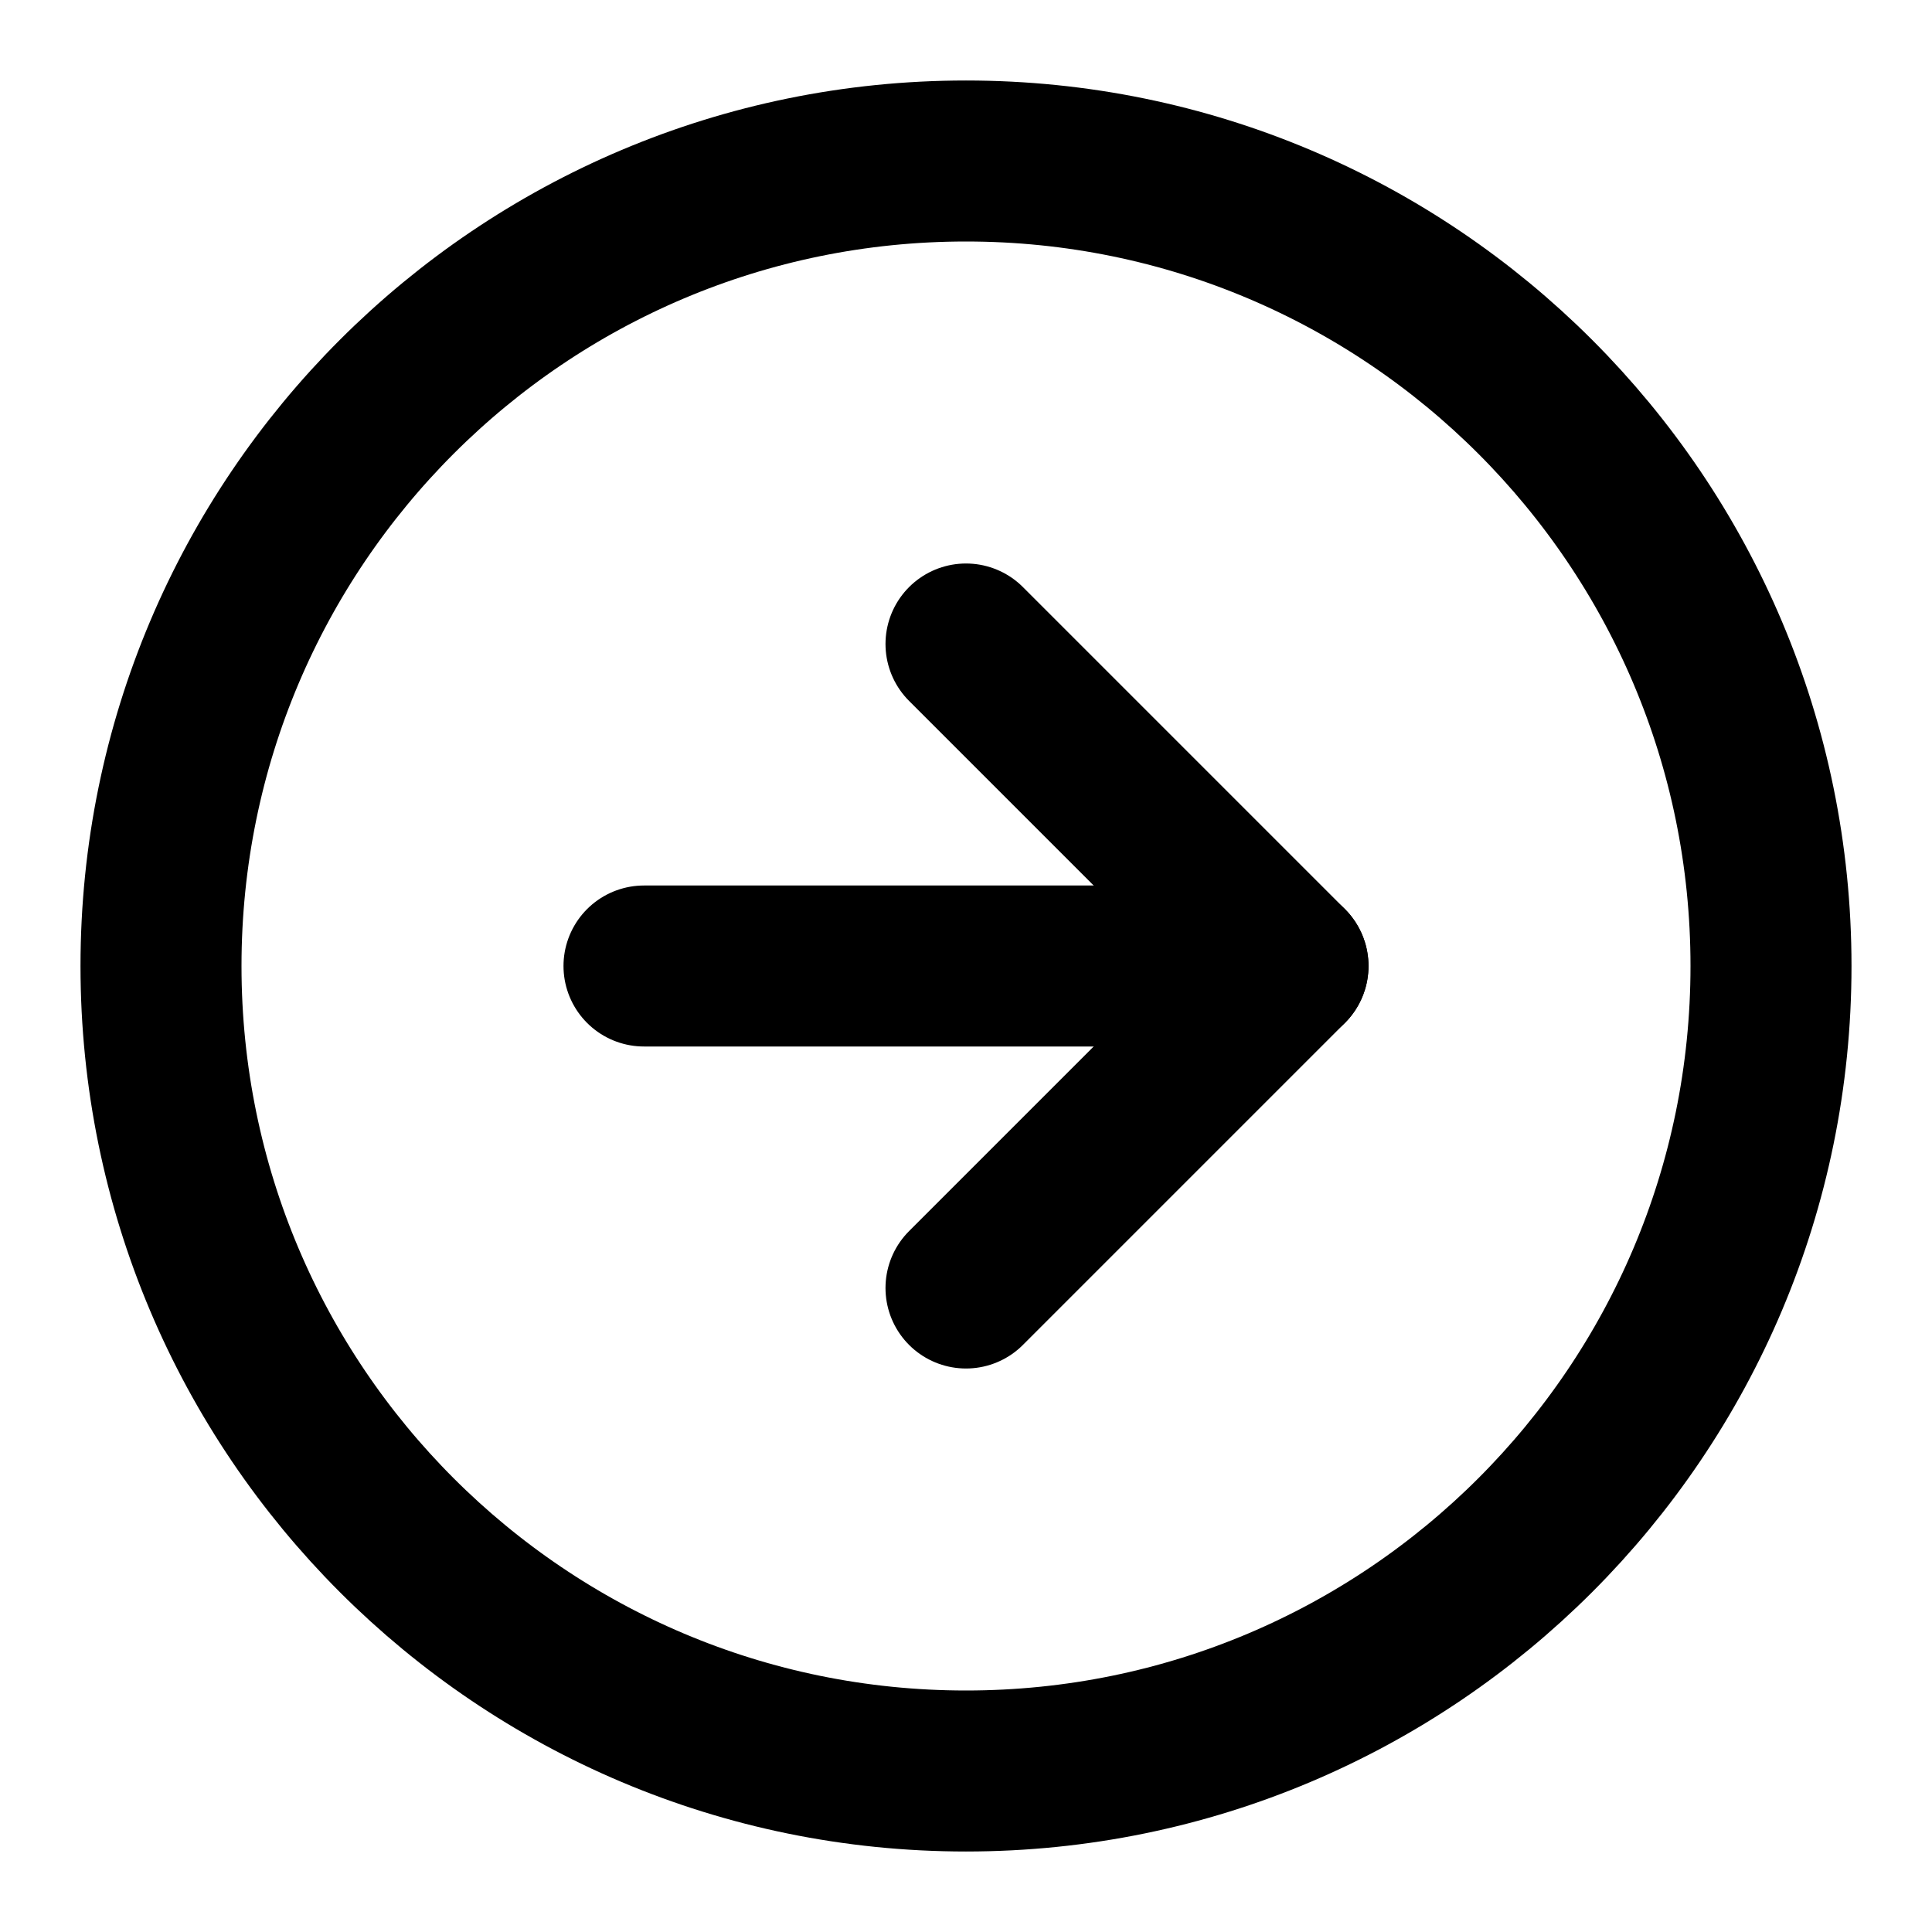
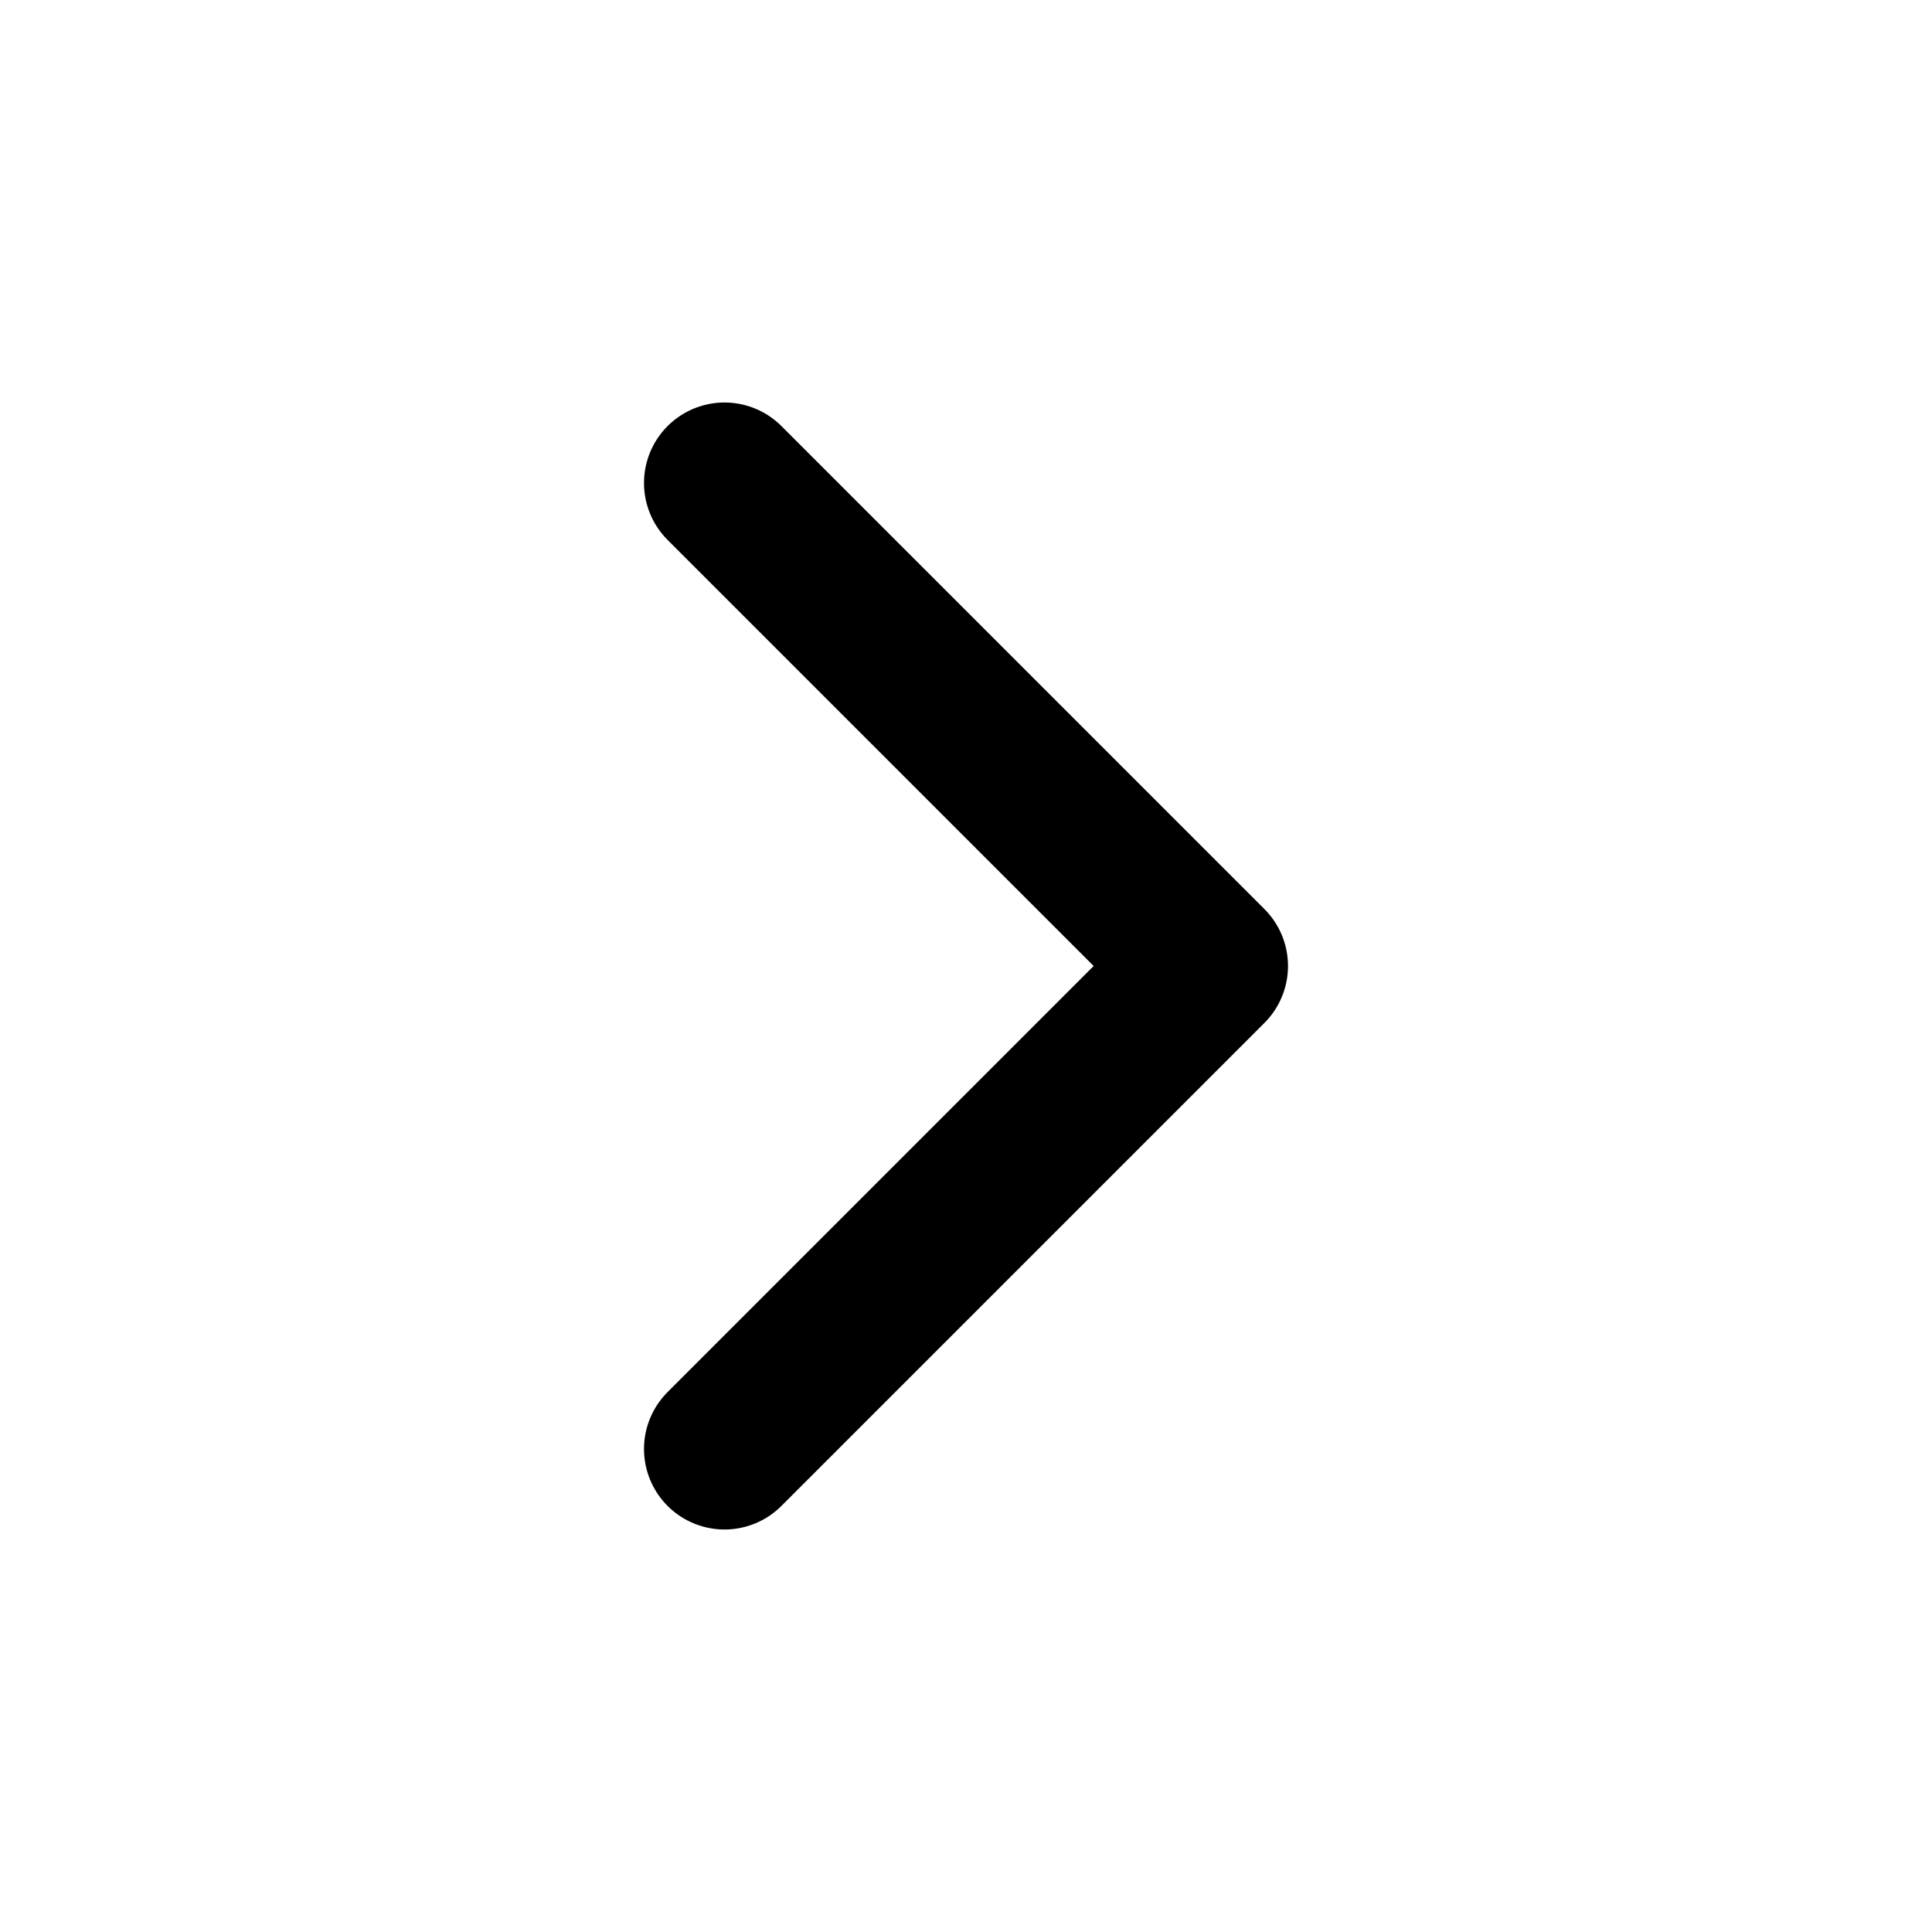
- <svg xmlns="http://www.w3.org/2000/svg" width="24" height="24" viewBox="0 0 24 24" fill="none" stroke="currentColor" stroke-width="2" stroke-linecap="round" stroke-linejoin="round" class="feather feather-arrow-right-circle align-middle mr-2">
-   <circle cx="12" cy="12" r="10" />
-   <polyline points="12 16 16 12 12 8" />
-   <line x1="8" y1="12" x2="16" y2="12" />
+ <svg xmlns="http://www.w3.org/2000/svg" width="24" height="24" viewBox="0 0 24 24" fill="none" stroke="currentColor" stroke-width="2" stroke-linecap="round" stroke-linejoin="round" class="feather feather-chevron-right align-middle">
+   <polyline points="9 18 15 12 9 6" />
</svg>
